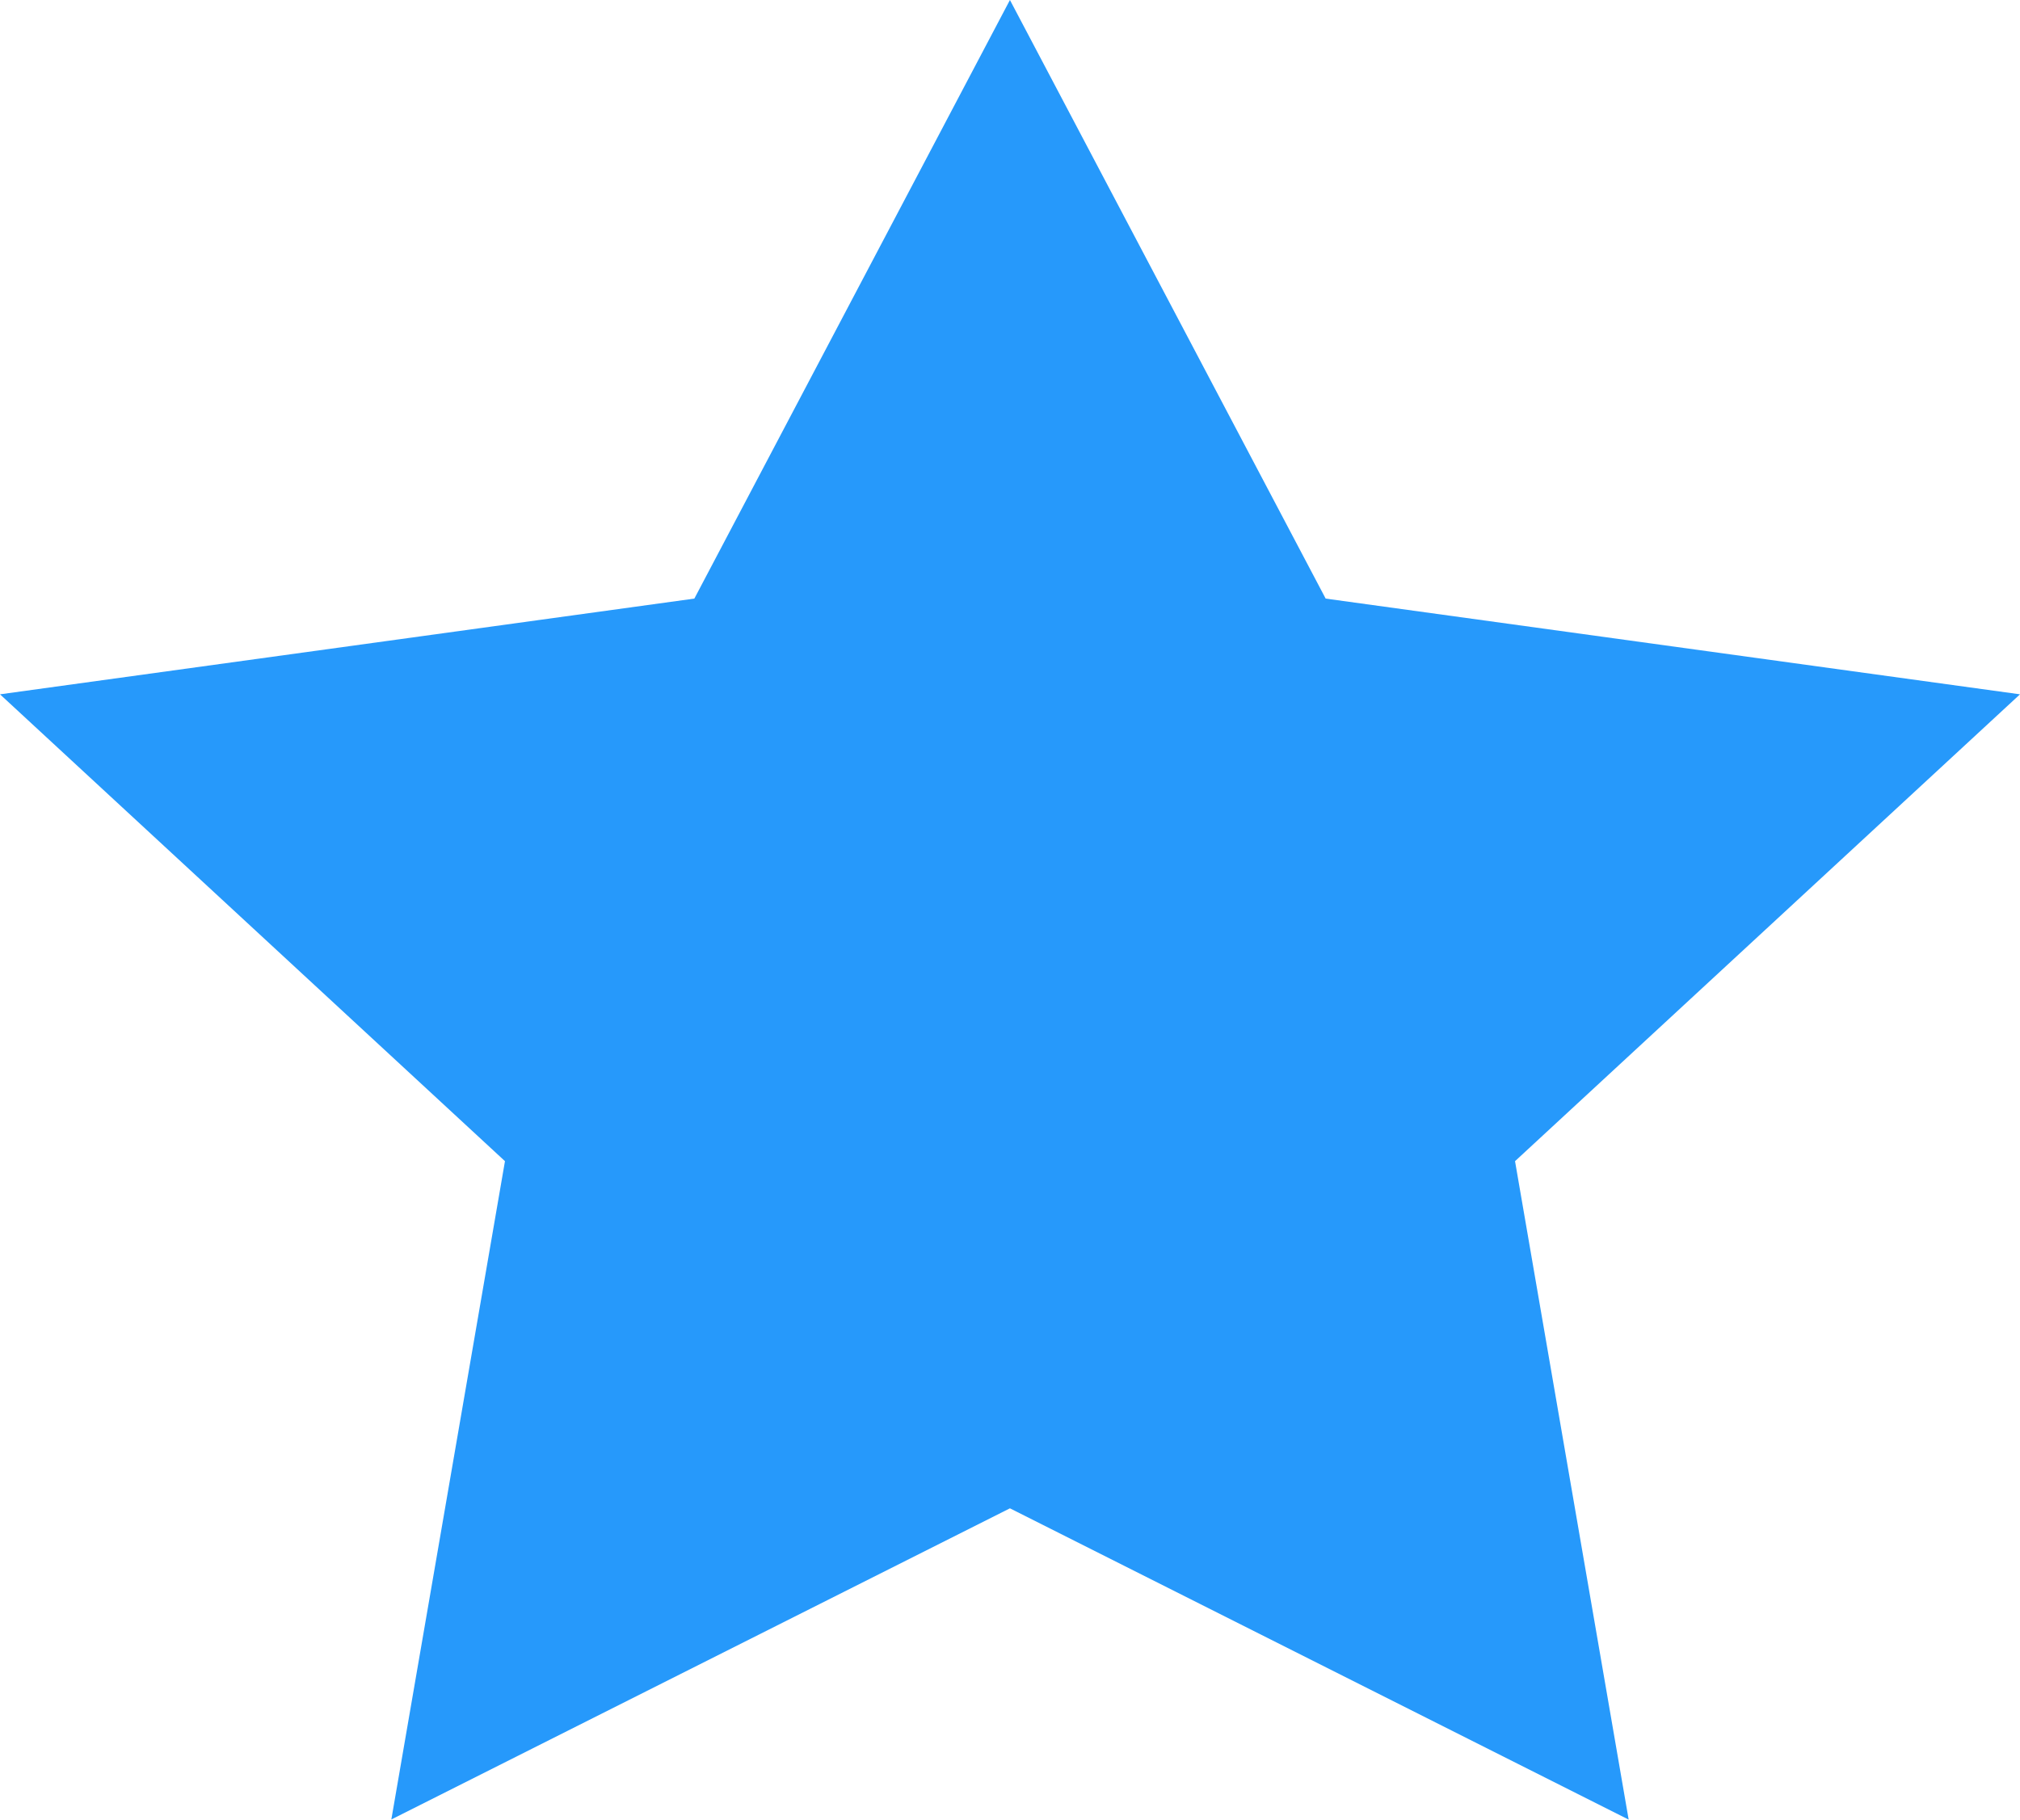
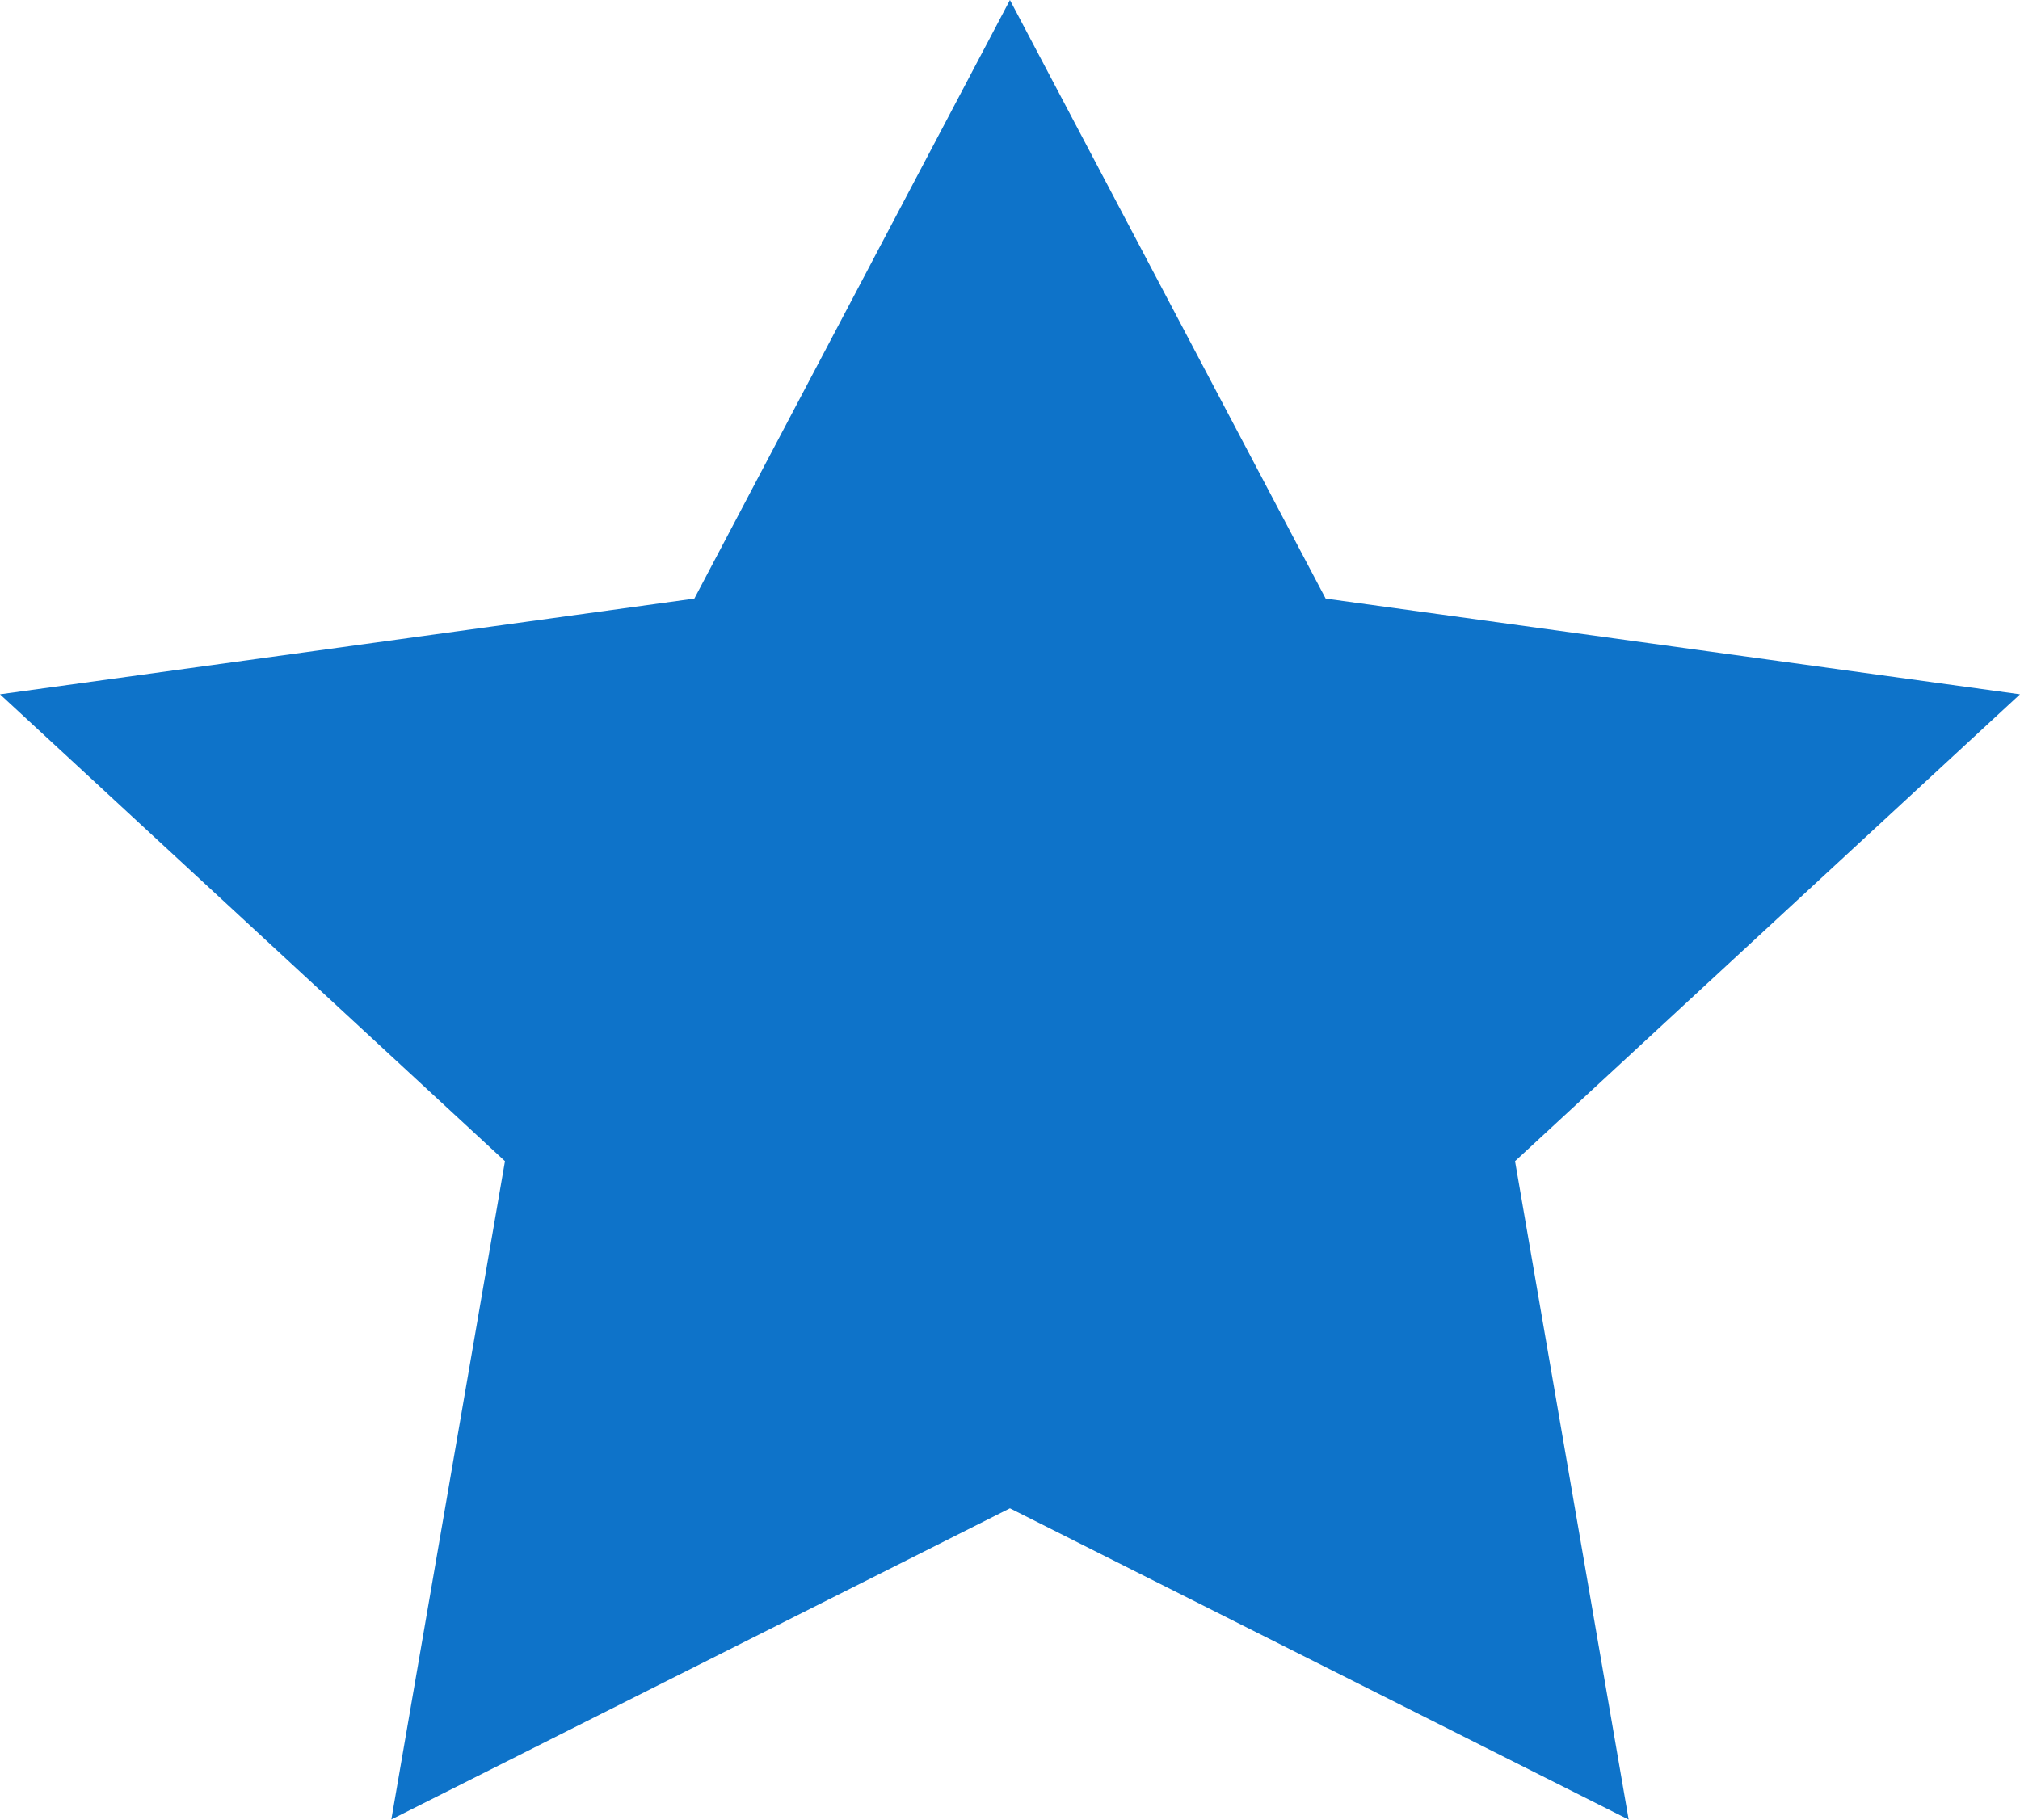
<svg xmlns="http://www.w3.org/2000/svg" width="15.253" height="13.742" viewBox="0 0 15.253 13.742">
-   <path d="M7.626,0,10.01,4.521l5.243.723L11.44,8.77l.858,4.973L7.626,11.392,2.955,13.742,3.813,8.77,0,5.244l5.243-.723Z" fill="#2699fb" />
+   <path d="M7.626,0,10.01,4.521l5.243.723L11.44,8.77l.858,4.973L7.626,11.392,2.955,13.742,3.813,8.77,0,5.244l5.243-.723Z" fill="#0E73C9" />
</svg>
